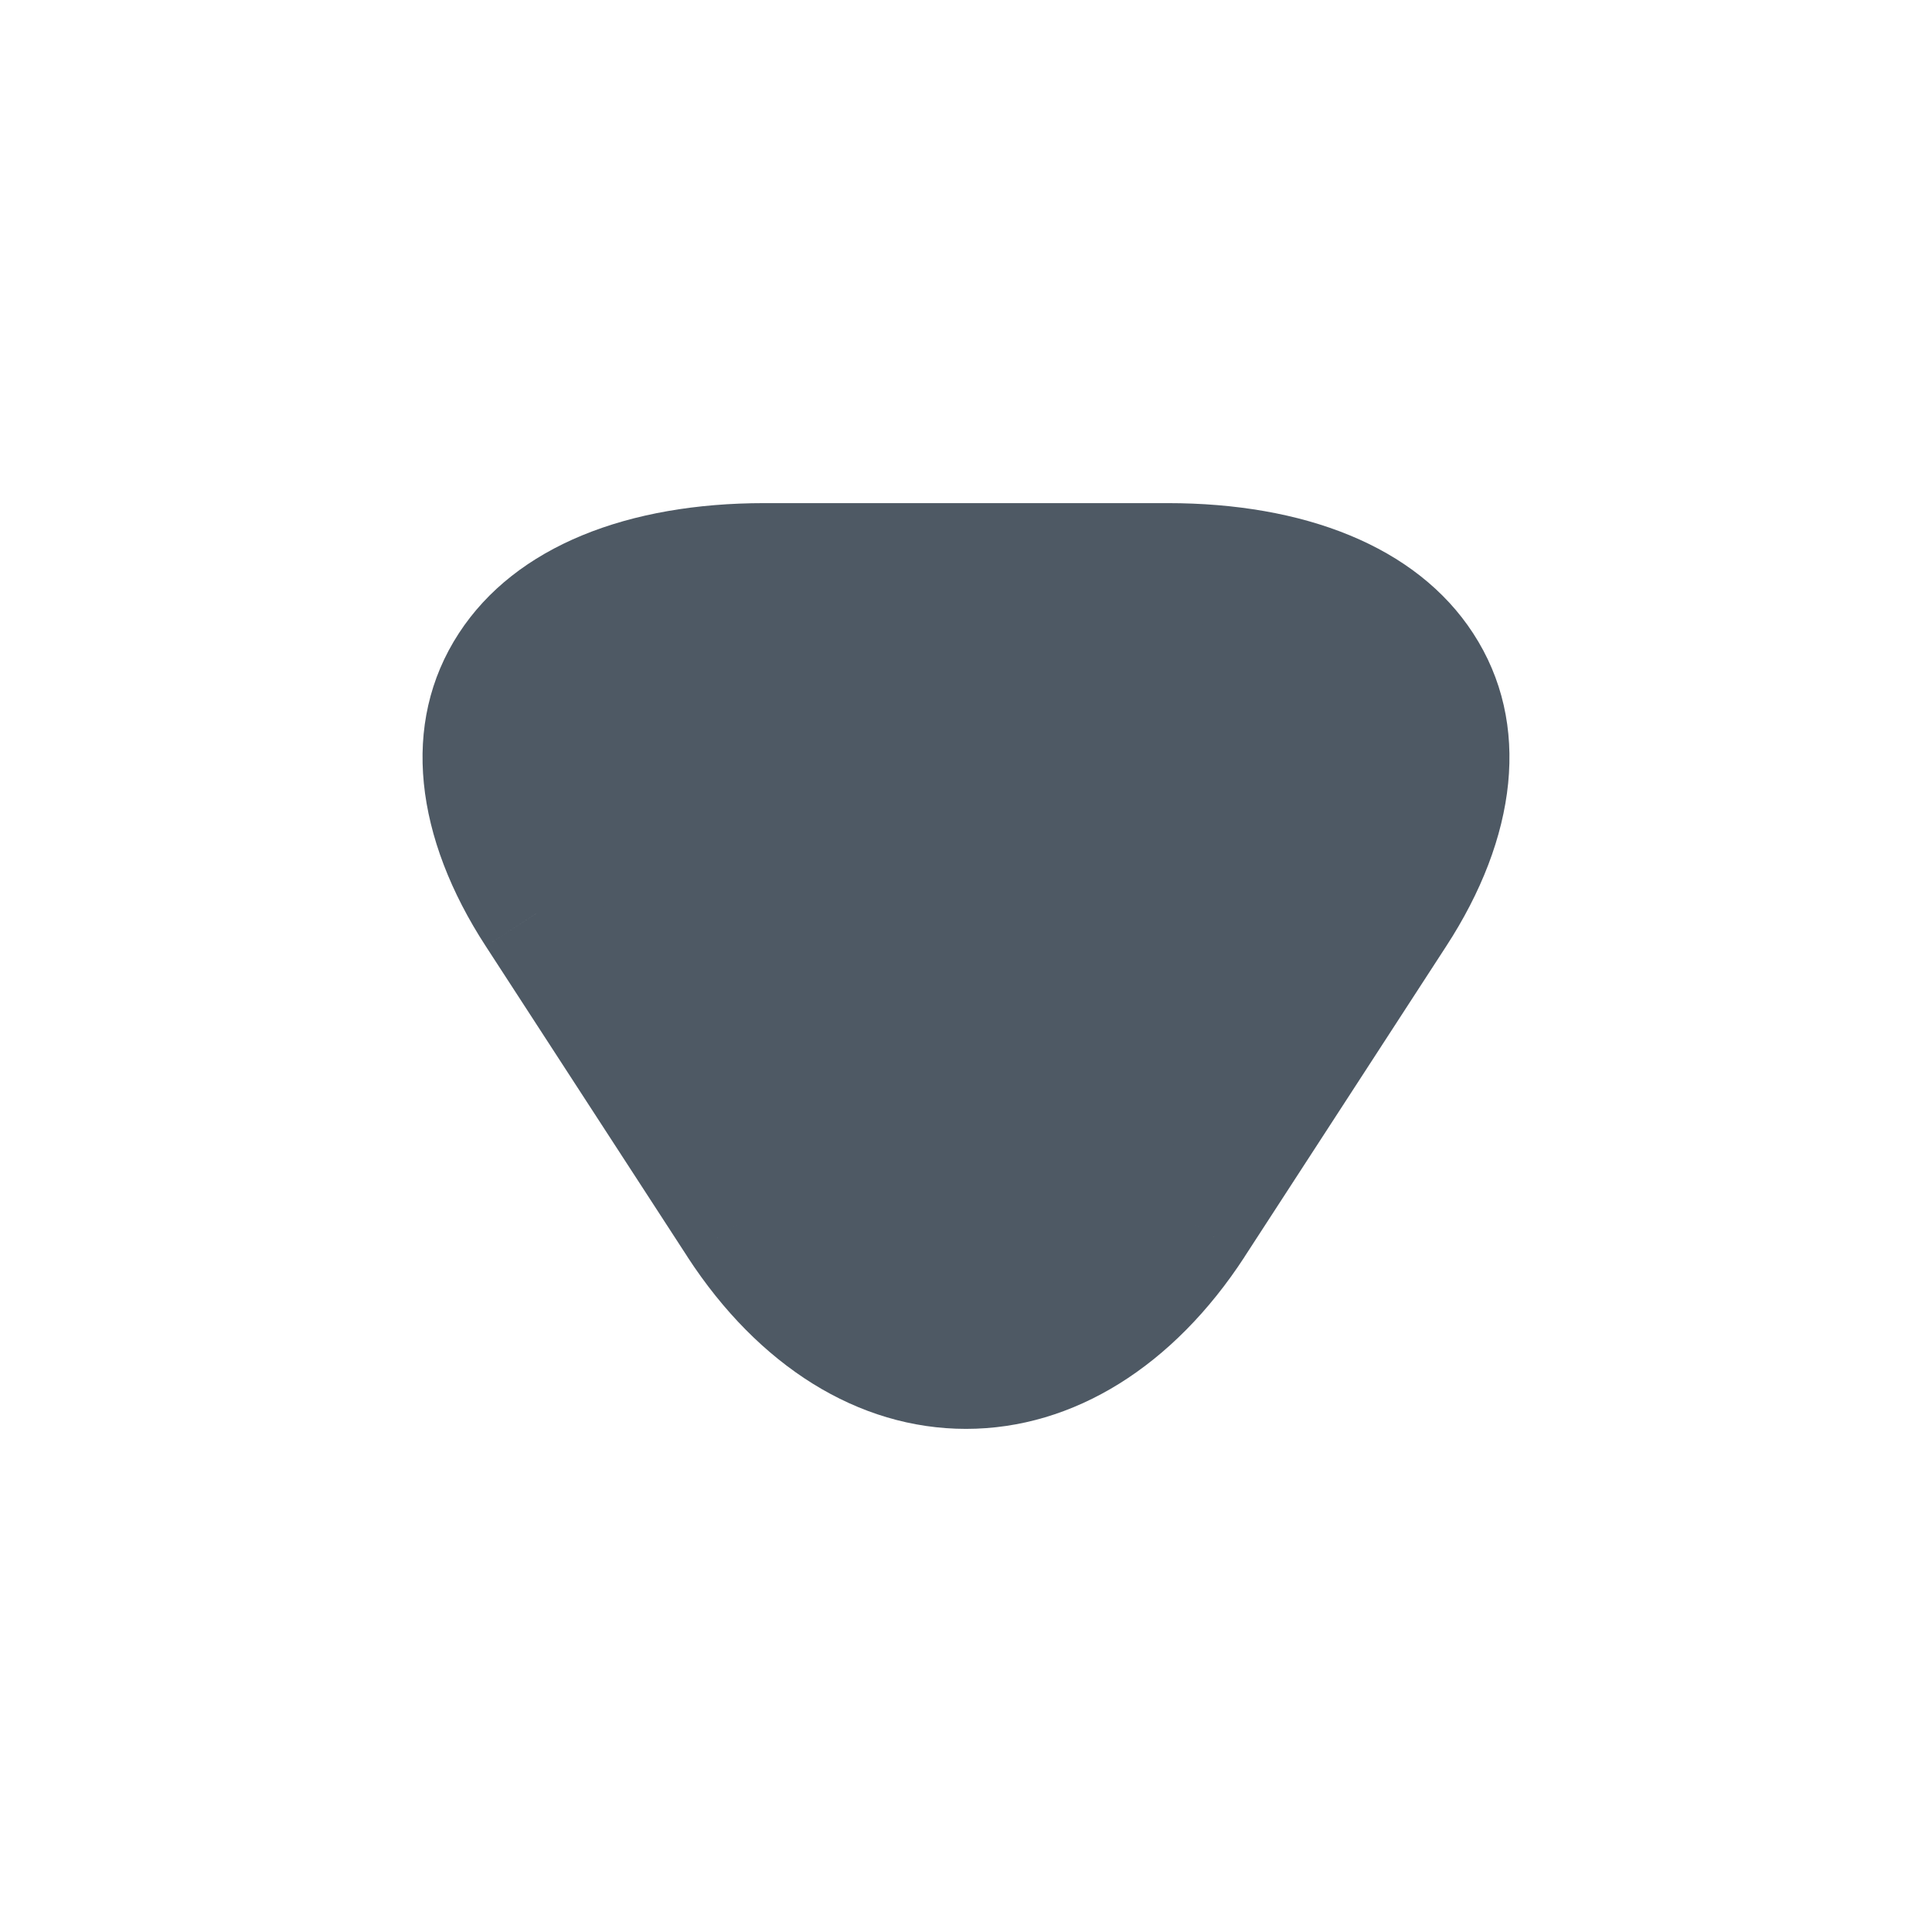
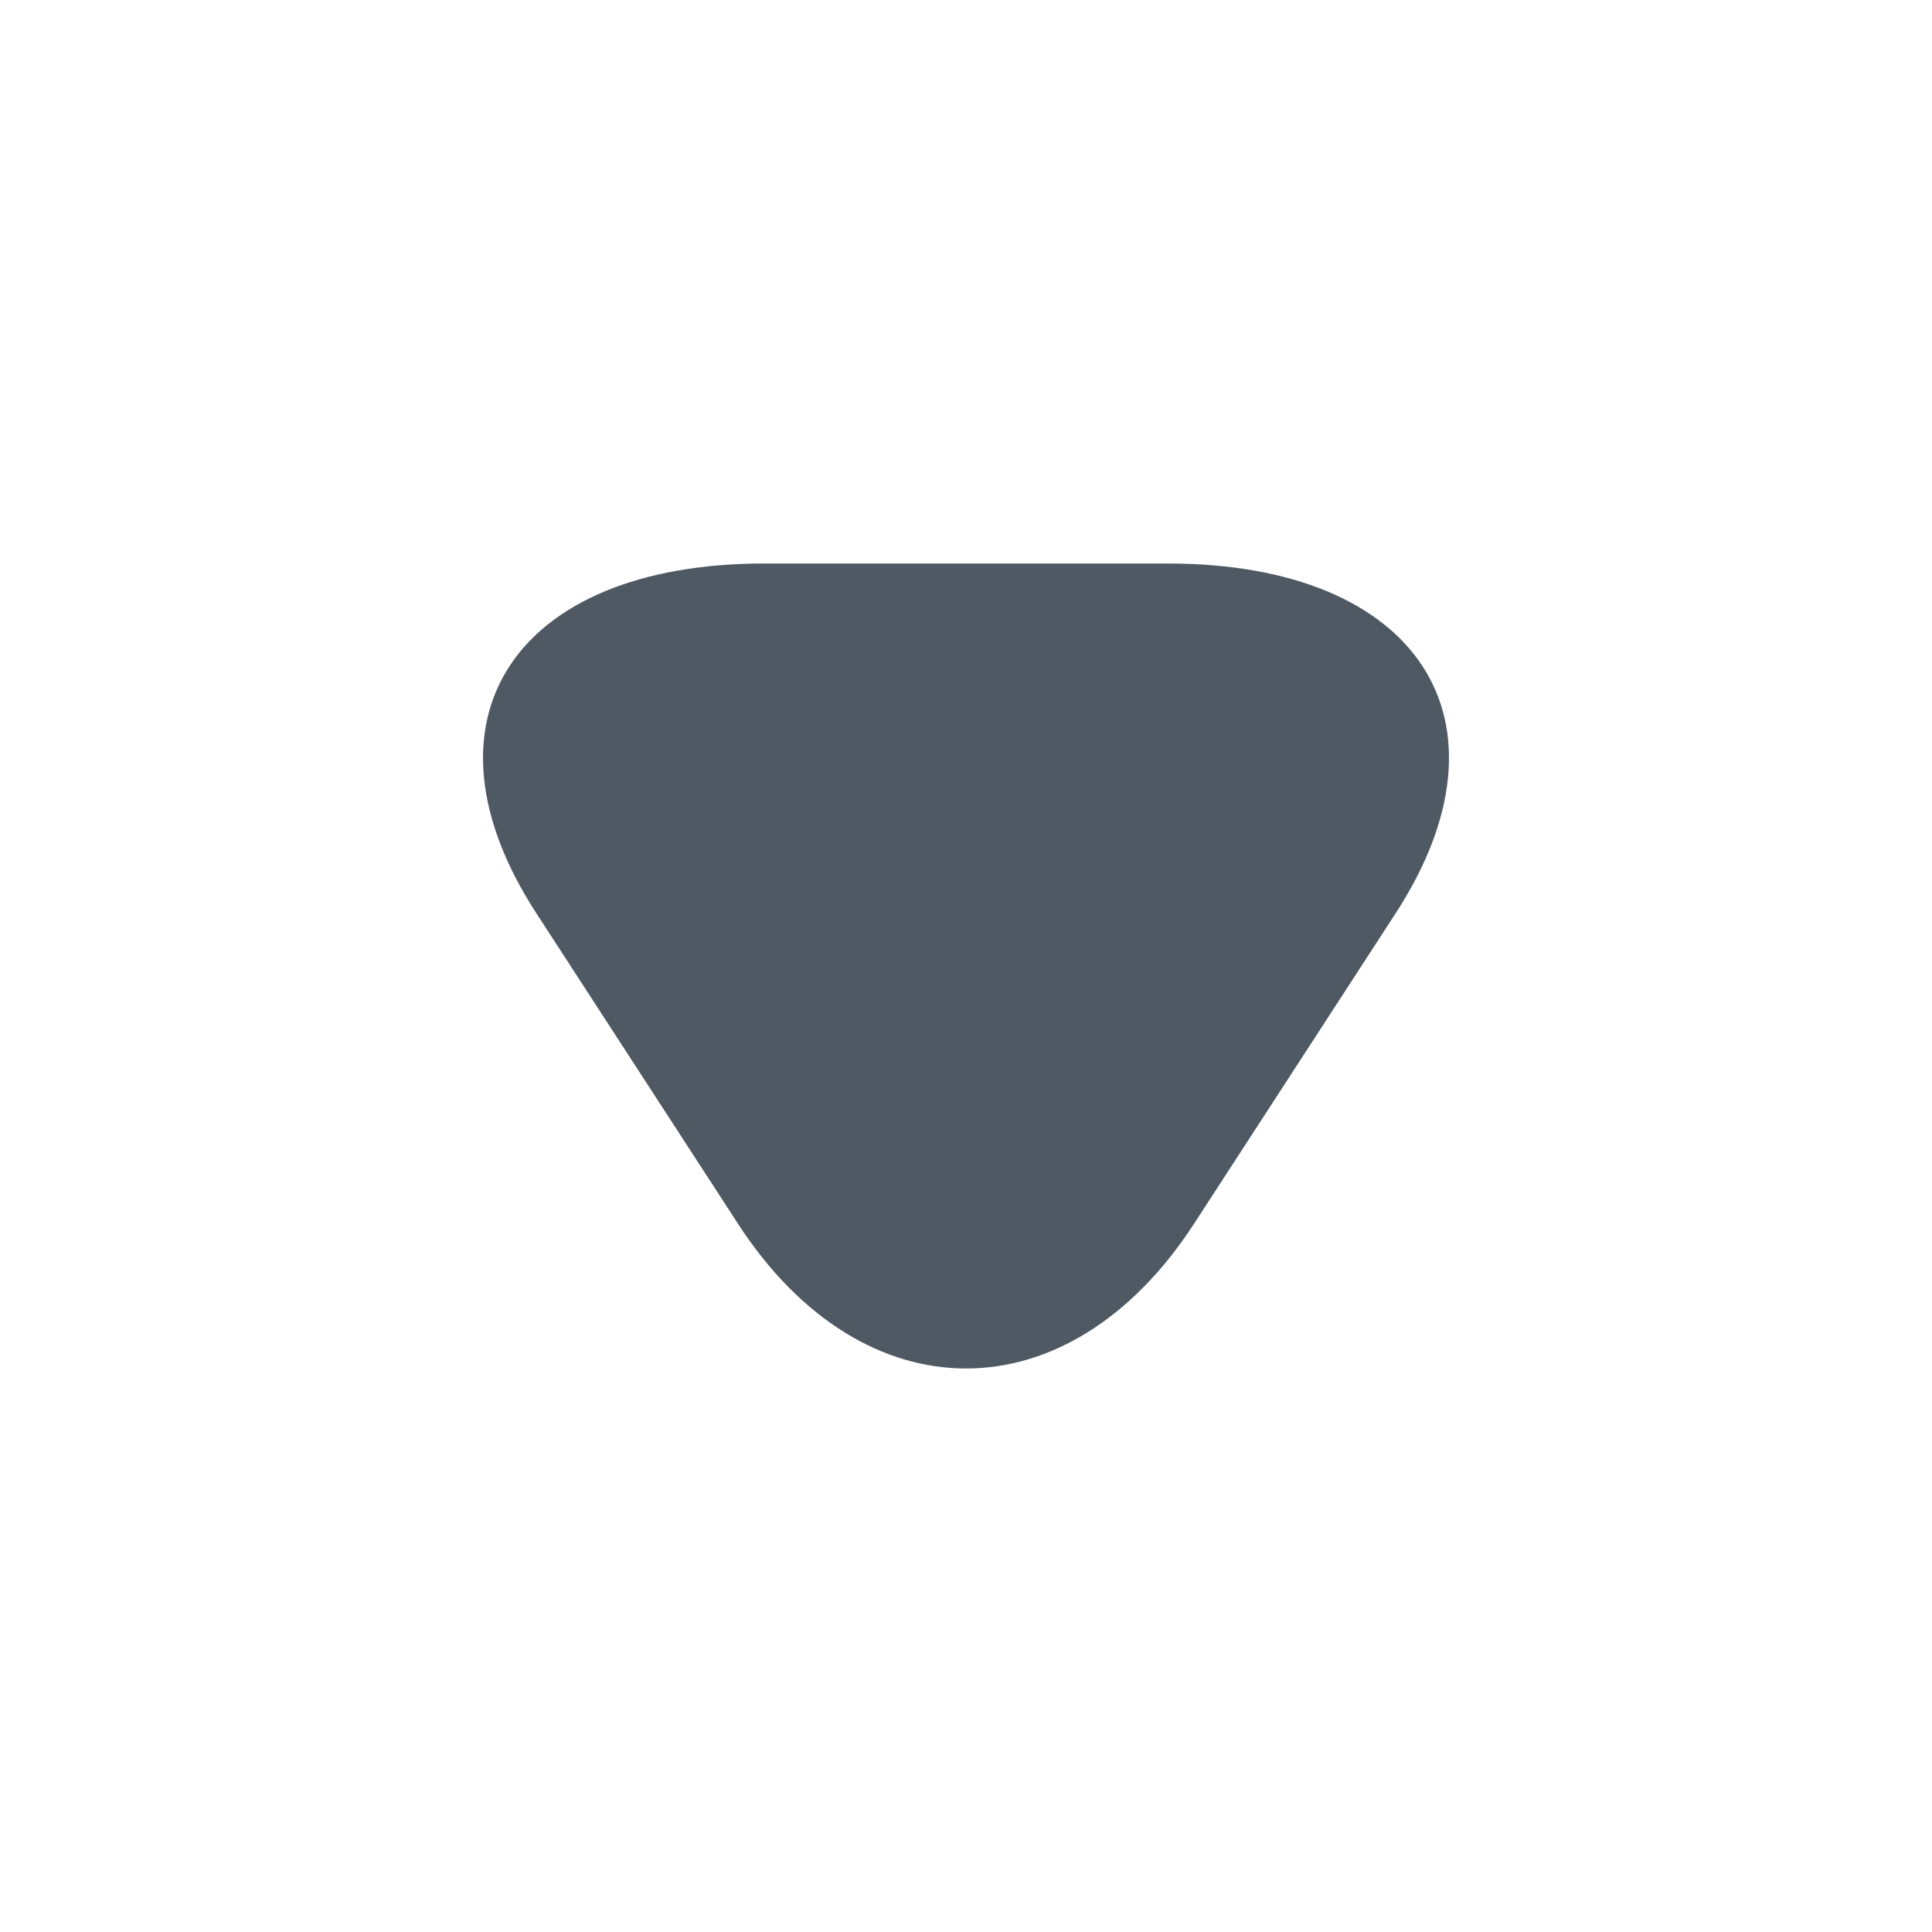
<svg xmlns="http://www.w3.org/2000/svg" width="24" height="24" viewBox="0 0 24 24" fill="none">
-   <path d="M12 7L14.506 7C17.618 7 18.892 8.955 17.336 11.347L16.083 13.276L14.83 15.206C13.274 17.598 10.726 17.598 9.17 15.206L7.917 13.276L6.664 11.347C5.108 8.955 6.382 7 9.494 7L12 7Z" fill="#4E5964" />
-   <path d="M12 7V7.75V7ZM14.506 7V6.25V7ZM17.336 11.347L16.707 10.938L16.707 10.938L17.336 11.347ZM16.083 13.276L16.712 13.685L16.083 13.276ZM14.83 15.206L15.459 15.615L15.459 15.614L14.83 15.206ZM9.17 15.206L8.541 15.614L8.541 15.615L9.17 15.206ZM7.917 13.276L8.546 12.868L8.546 12.868L7.917 13.276ZM6.664 11.347L7.293 10.938L7.292 10.938L6.664 11.347ZM9.494 7V6.25V7ZM12 7.75L14.506 7.75L14.506 6.25L12 6.25V7.75ZM14.506 7.75C15.938 7.75 16.727 8.2 17.043 8.686C17.335 9.135 17.392 9.886 16.707 10.938L17.965 11.755C18.837 10.416 19.034 8.993 18.3 7.867C17.59 6.777 16.186 6.25 14.506 6.25L14.506 7.75ZM16.707 10.938L15.454 12.868L16.712 13.685L17.965 11.755L16.707 10.938ZM15.454 12.868L14.201 14.798L15.459 15.614L16.712 13.685L15.454 12.868ZM14.201 14.797C13.524 15.839 12.71 16.25 12 16.25C11.29 16.25 10.476 15.839 9.799 14.797L8.541 15.615C9.42 16.965 10.658 17.75 12 17.75C13.342 17.75 14.58 16.965 15.459 15.615L14.201 14.797ZM9.799 14.798L8.546 12.868L7.288 13.685L8.541 15.614L9.799 14.798ZM8.546 12.868L7.293 10.938L6.035 11.755L7.288 13.685L8.546 12.868ZM7.292 10.938C6.608 9.886 6.665 9.135 6.957 8.686C7.273 8.2 8.062 7.75 9.494 7.75V6.25C7.814 6.25 6.41 6.777 5.7 7.867C4.966 8.993 5.163 10.416 6.035 11.755L7.292 10.938ZM9.494 7.75L12 7.75V6.25L9.494 6.25V7.75Z" fill="#4E5964" />
+   <path d="M14.506 7C17.618 7 18.892 8.955 17.336 11.347L14.83 15.206C13.274 17.598 10.726 17.598 9.17 15.206L6.664 11.347C5.108 8.955 6.382 7 9.494 7L14.506 7Z" fill="#4E5964" />
</svg>
